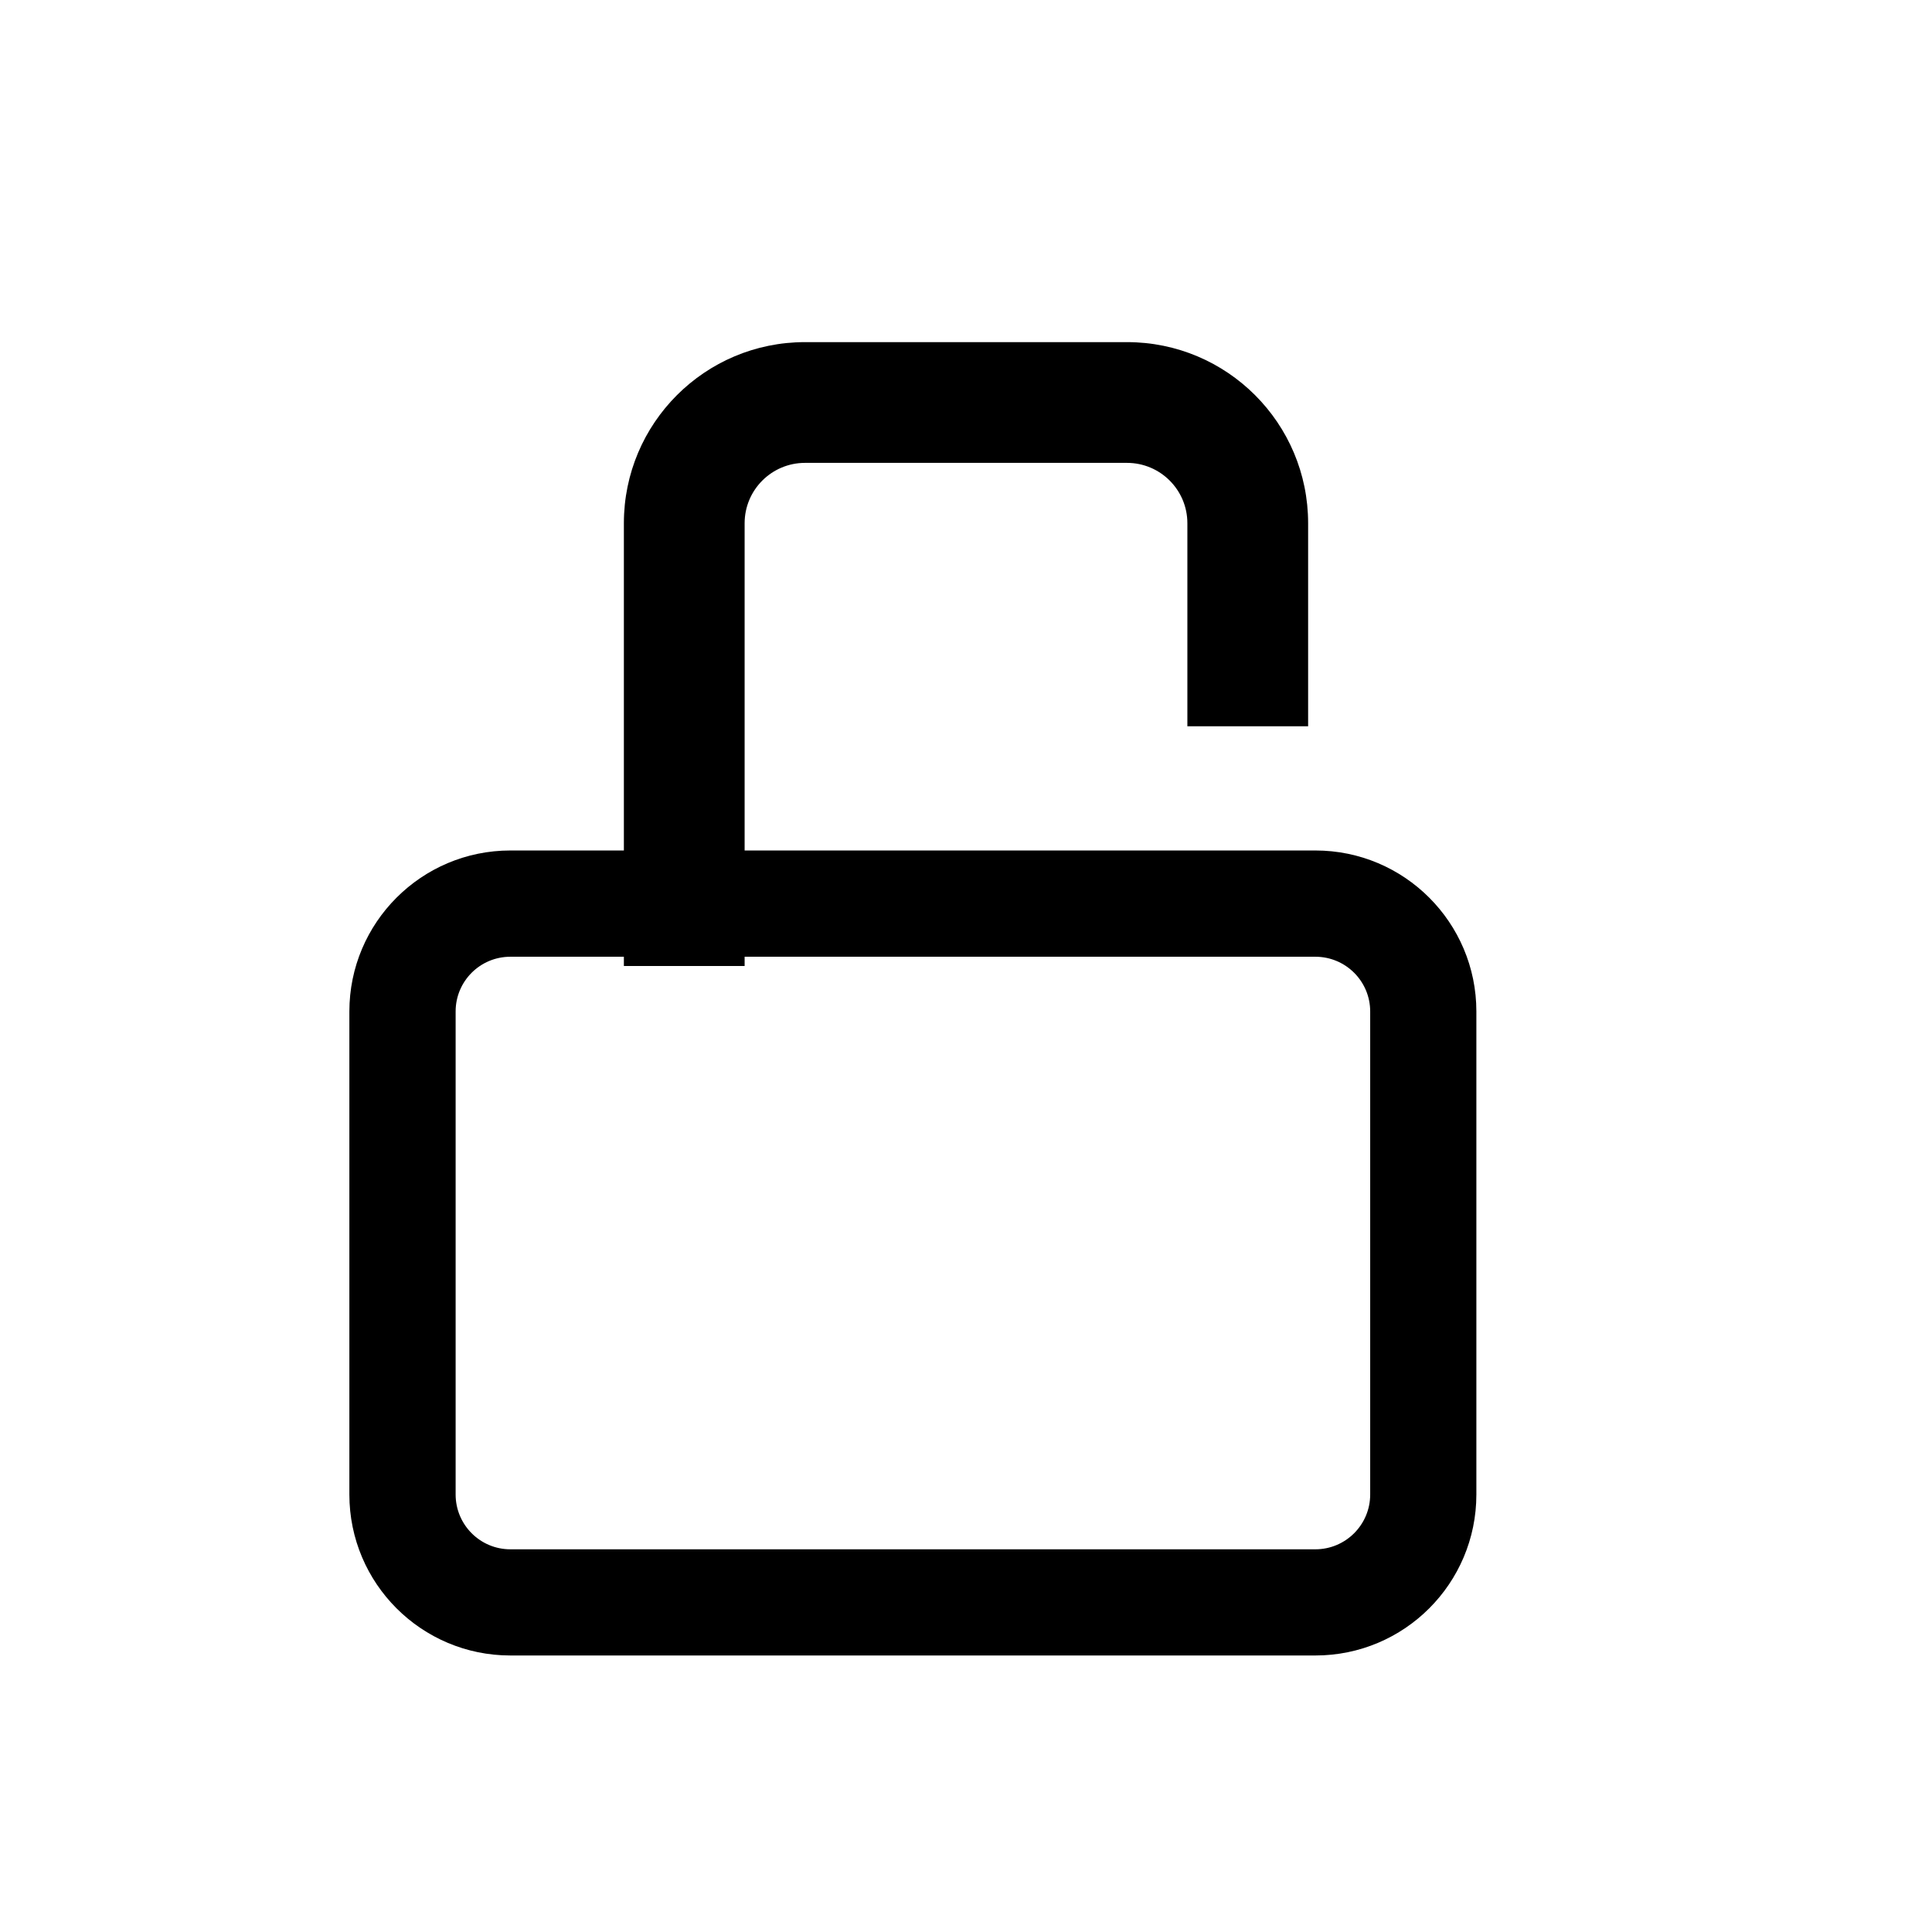
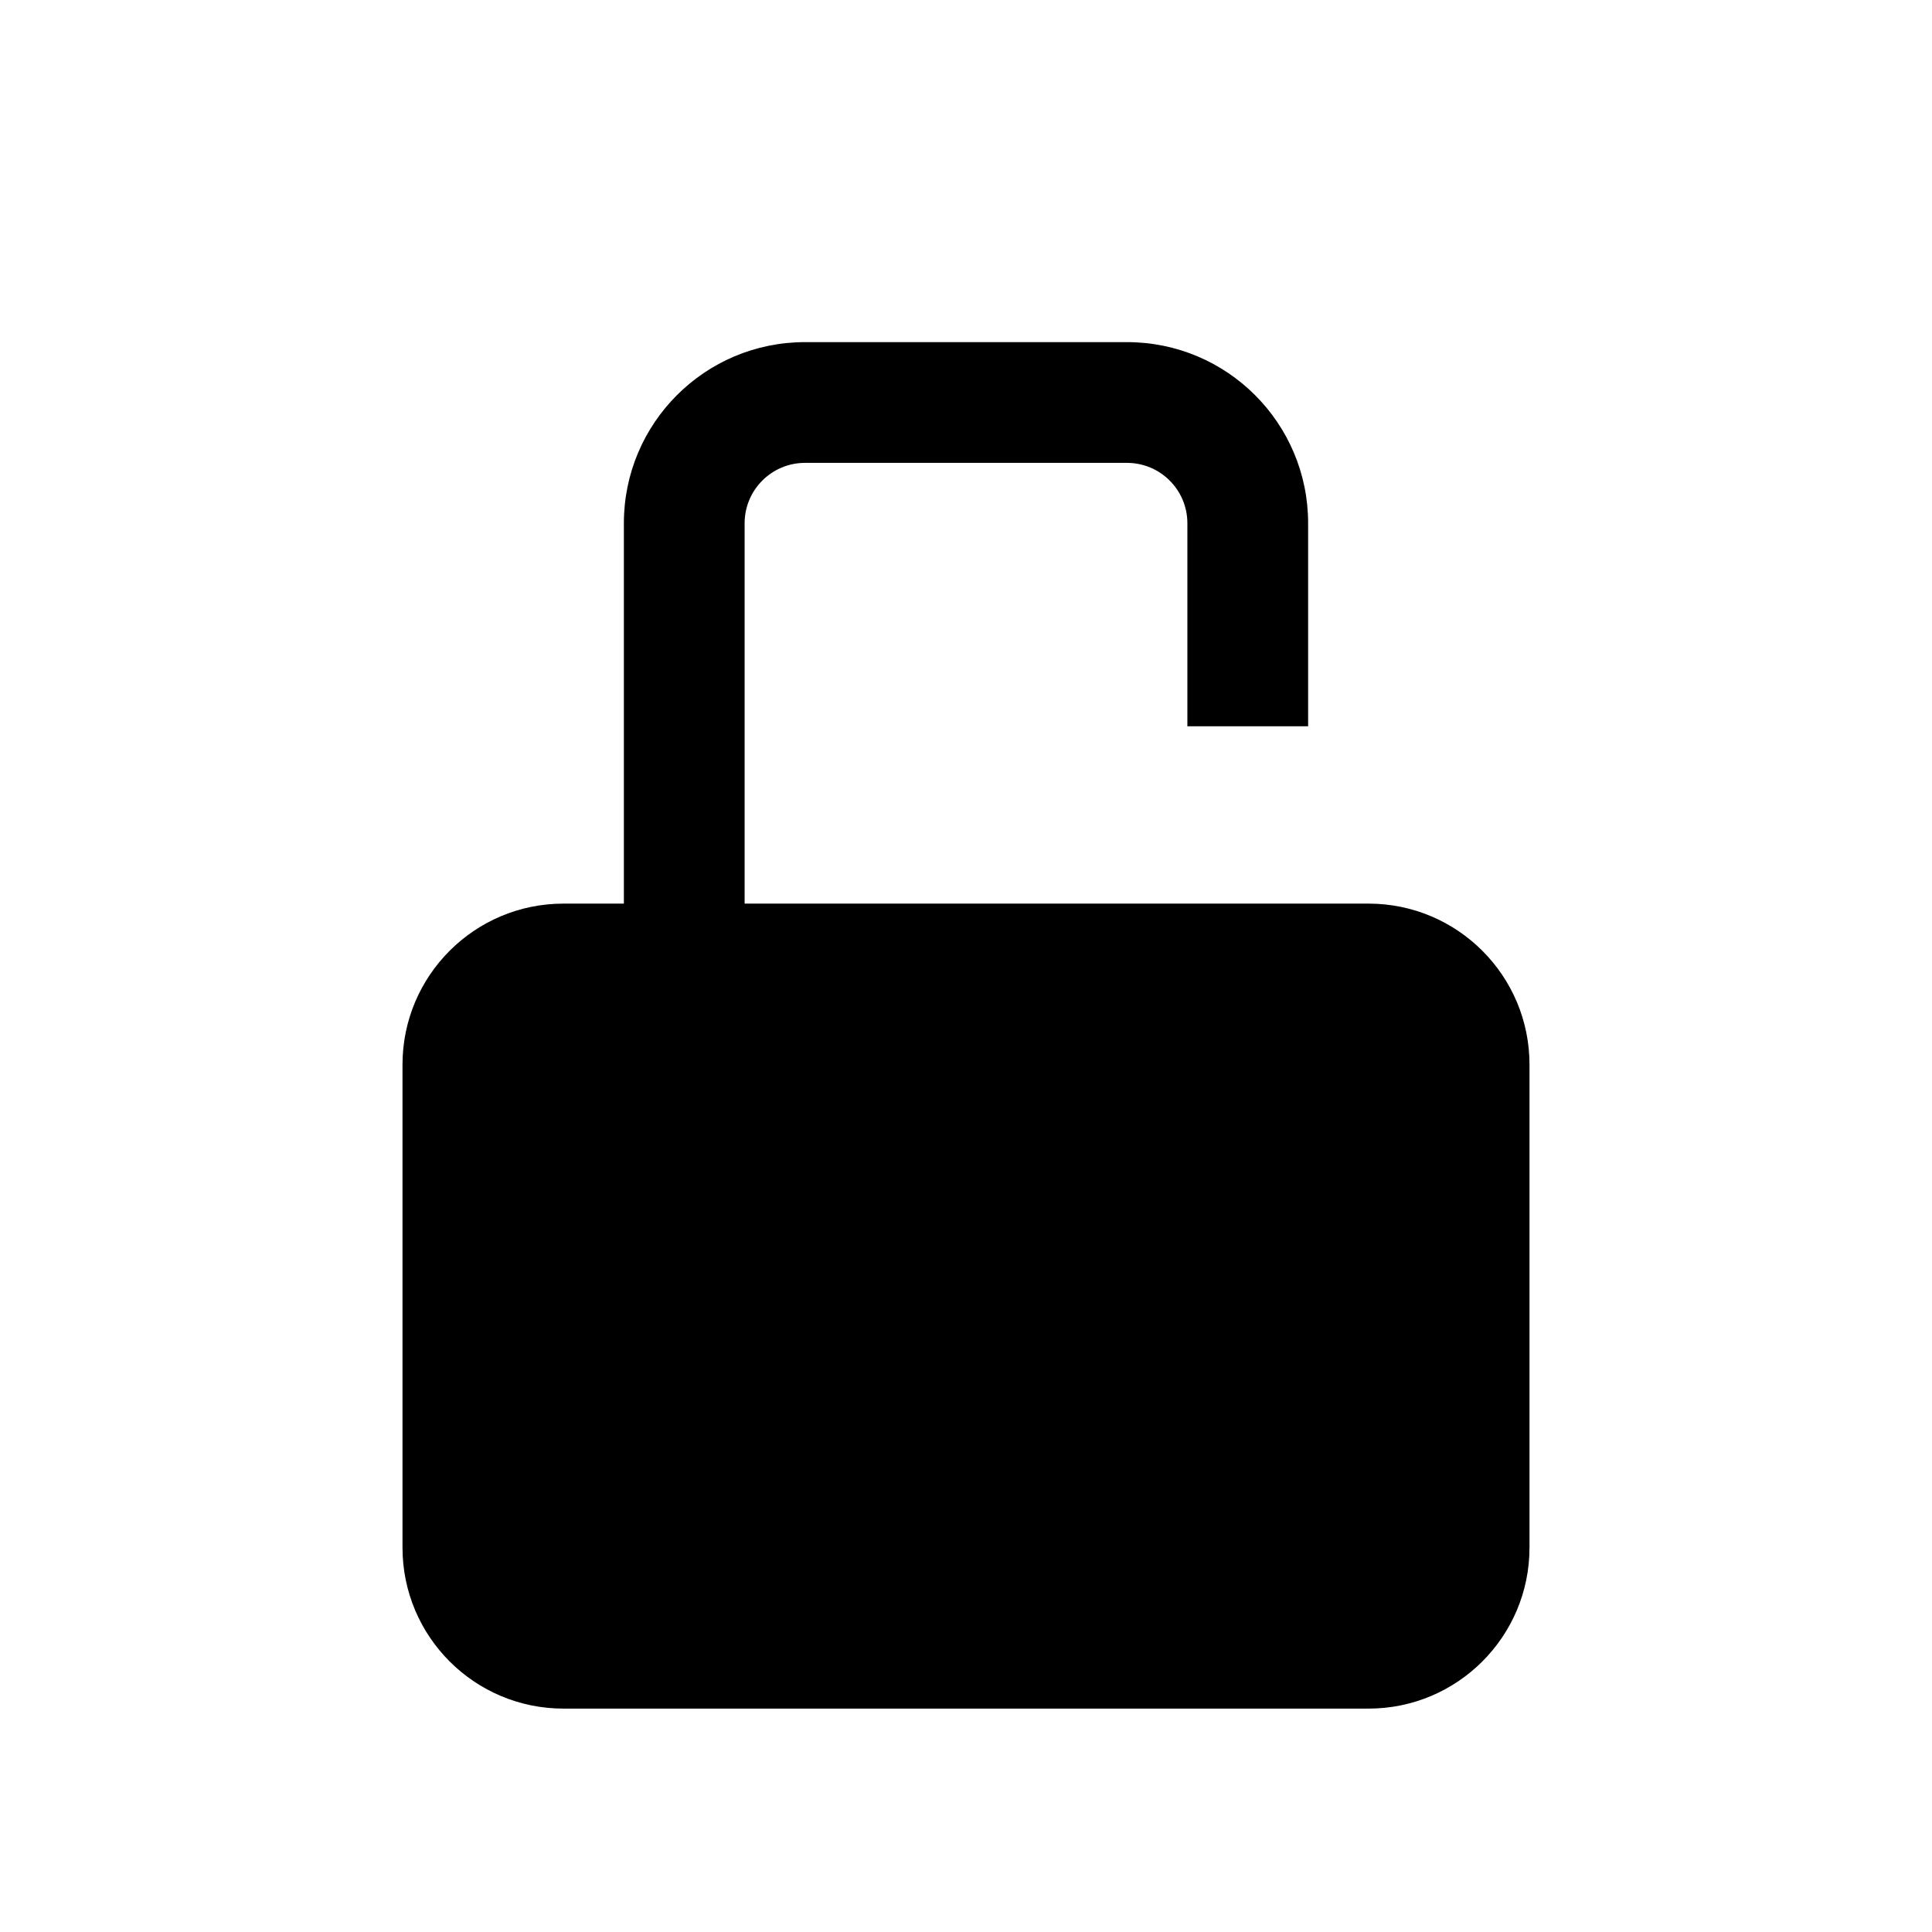
<svg xmlns="http://www.w3.org/2000/svg" width="24" height="24" viewBox="0 0 24 24" fill="none">
-   <path fill-rule="evenodd" clip-rule="evenodd" d="M16.34 11.885H6.34C5.964 11.885 5.66 12.189 5.66 12.565V18.565C5.66 18.941 5.964 19.246 6.34 19.246H16.34C16.716 19.246 17.021 18.941 17.021 18.565V12.565C17.021 12.189 16.716 11.885 16.34 11.885ZM6.34 10.565C5.236 10.565 4.34 11.461 4.34 12.565V18.565C4.34 19.67 5.236 20.565 6.34 20.565H16.34C17.445 20.565 18.34 19.67 18.34 18.565V12.565C18.34 11.461 17.445 10.565 16.34 10.565H6.34Z" fill="black" />
+   <rect x="5" y="11.225" width="14" height="10" rx="2" fill="black" />
  <path fill-rule="evenodd" clip-rule="evenodd" d="M10 5.75C9.586 5.75 9.25 6.086 9.25 6.5V12H7.75V6.5C7.75 5.257 8.757 4.25 10 4.25H14C15.243 4.25 16.25 5.257 16.25 6.5V9.022H14.75V6.5C14.75 6.086 14.414 5.75 14 5.75H10Z" fill="black" />
</svg>
